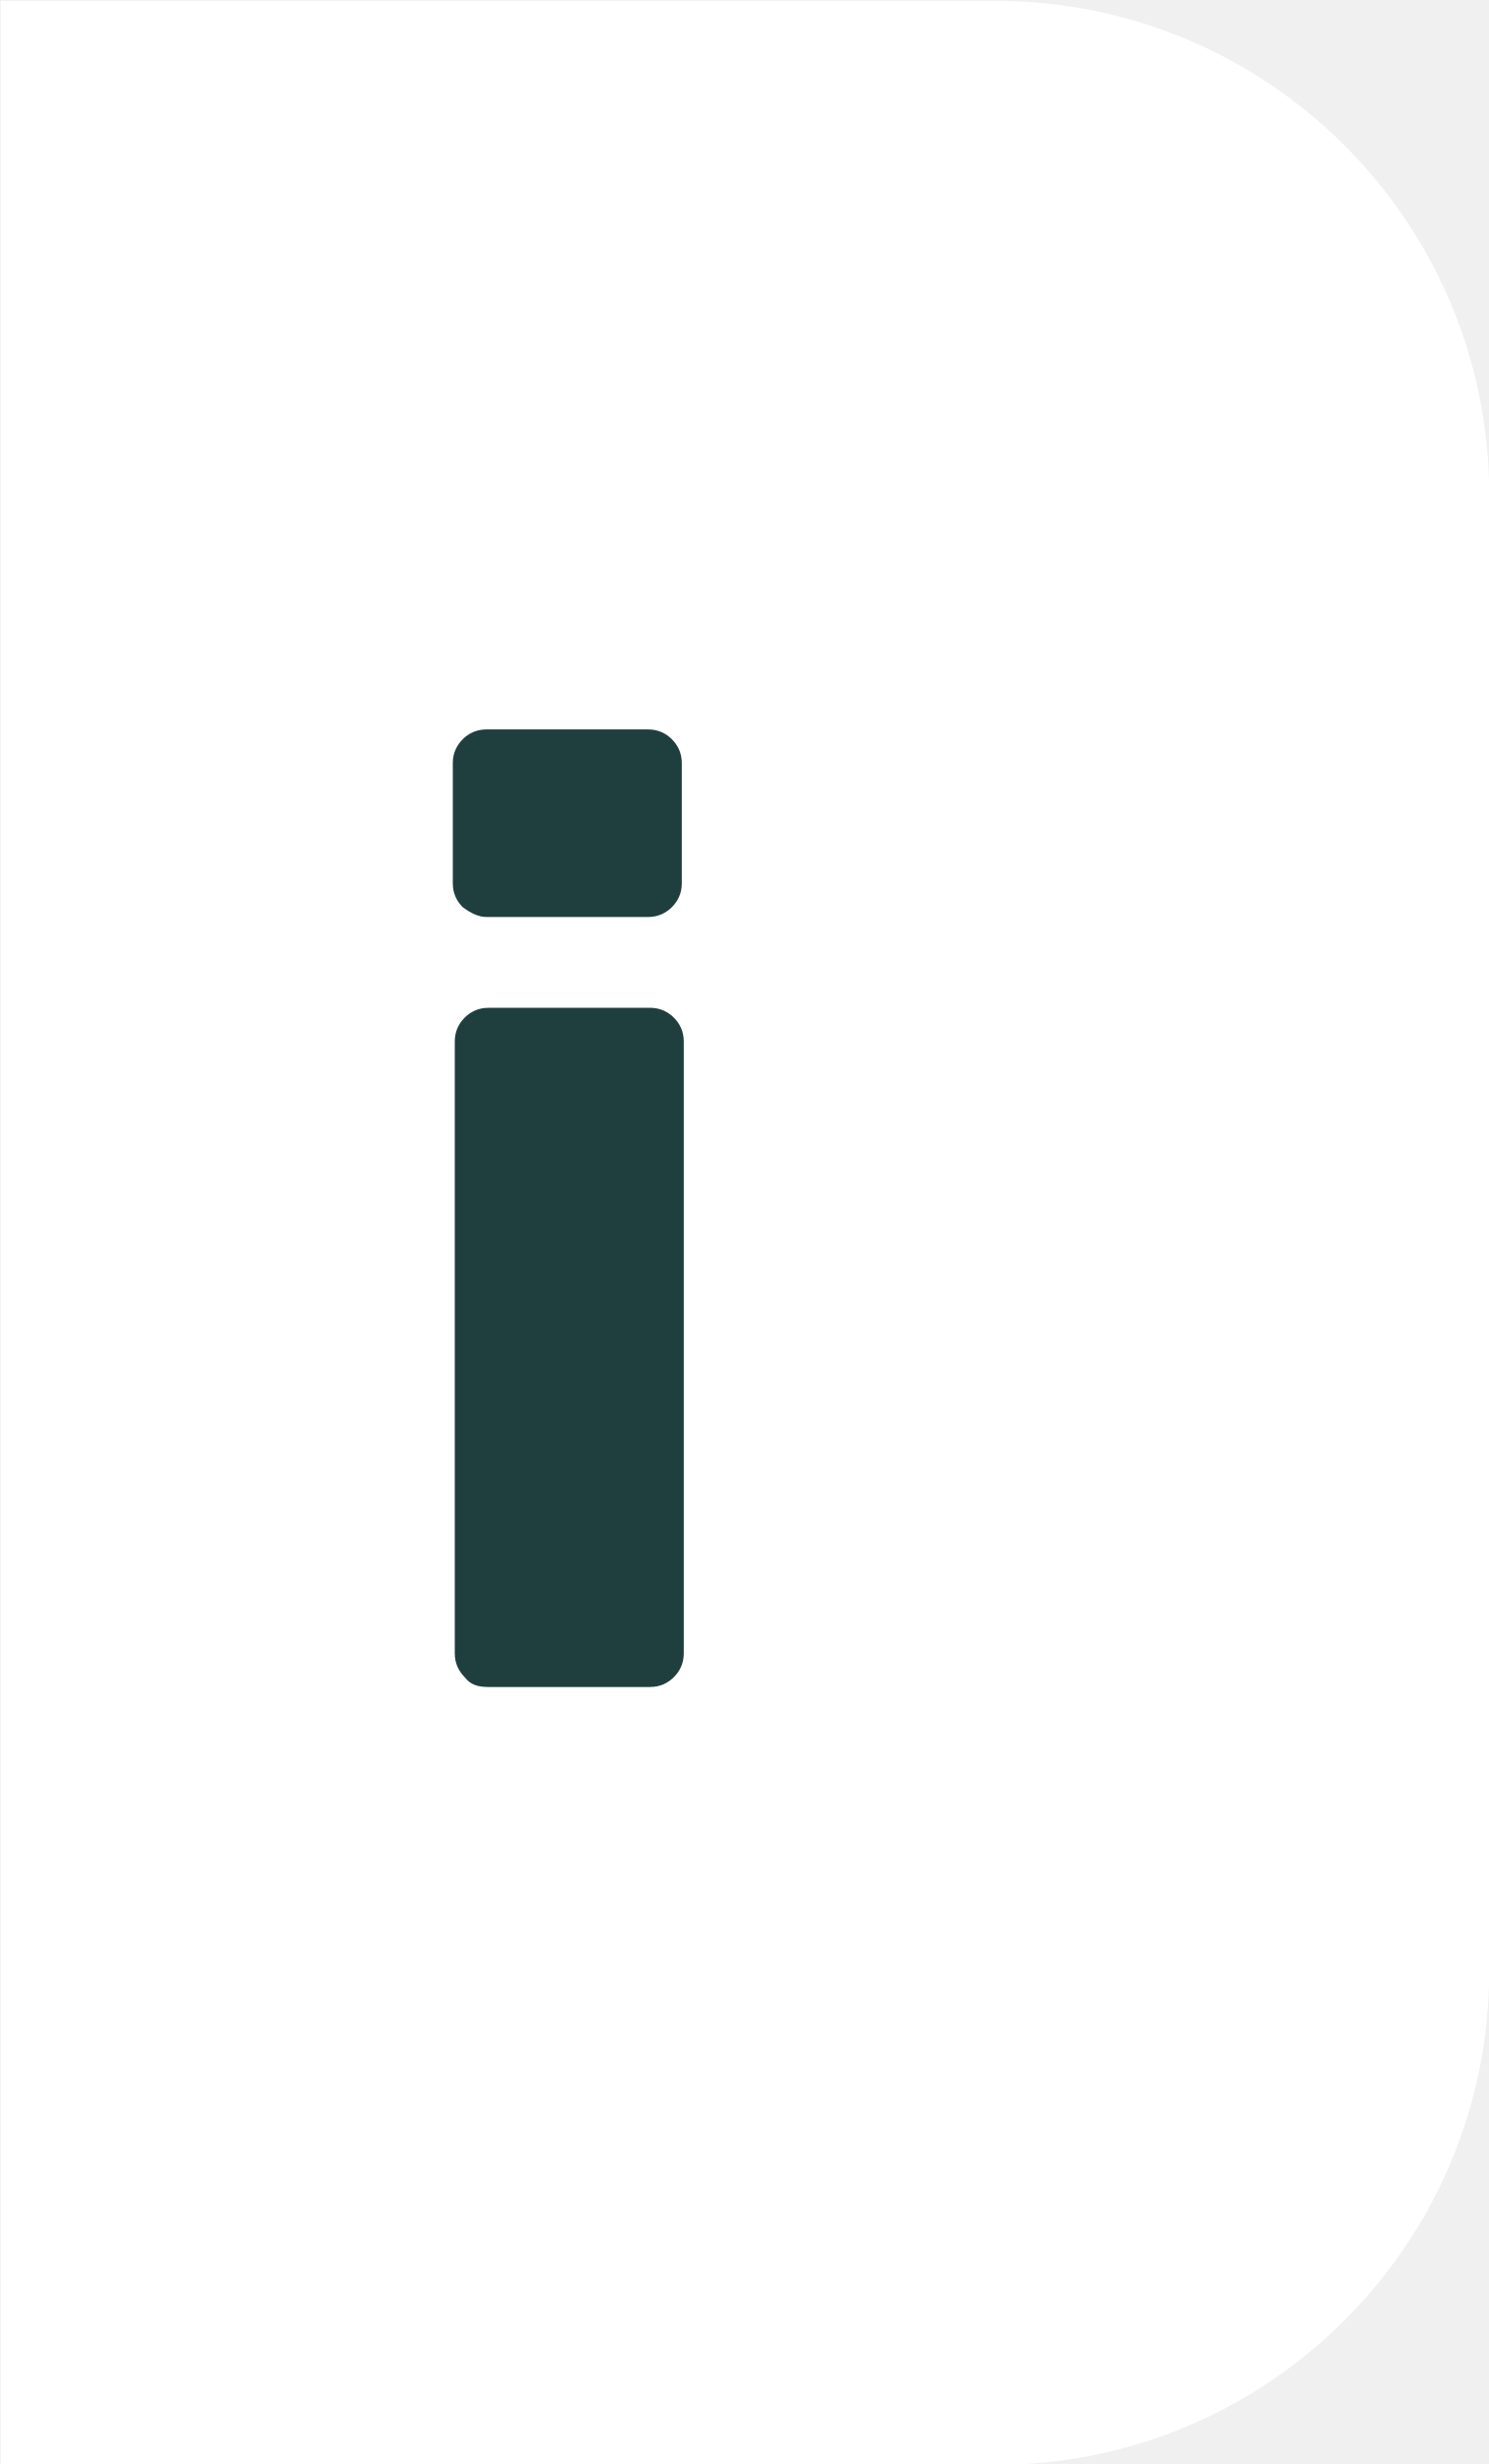
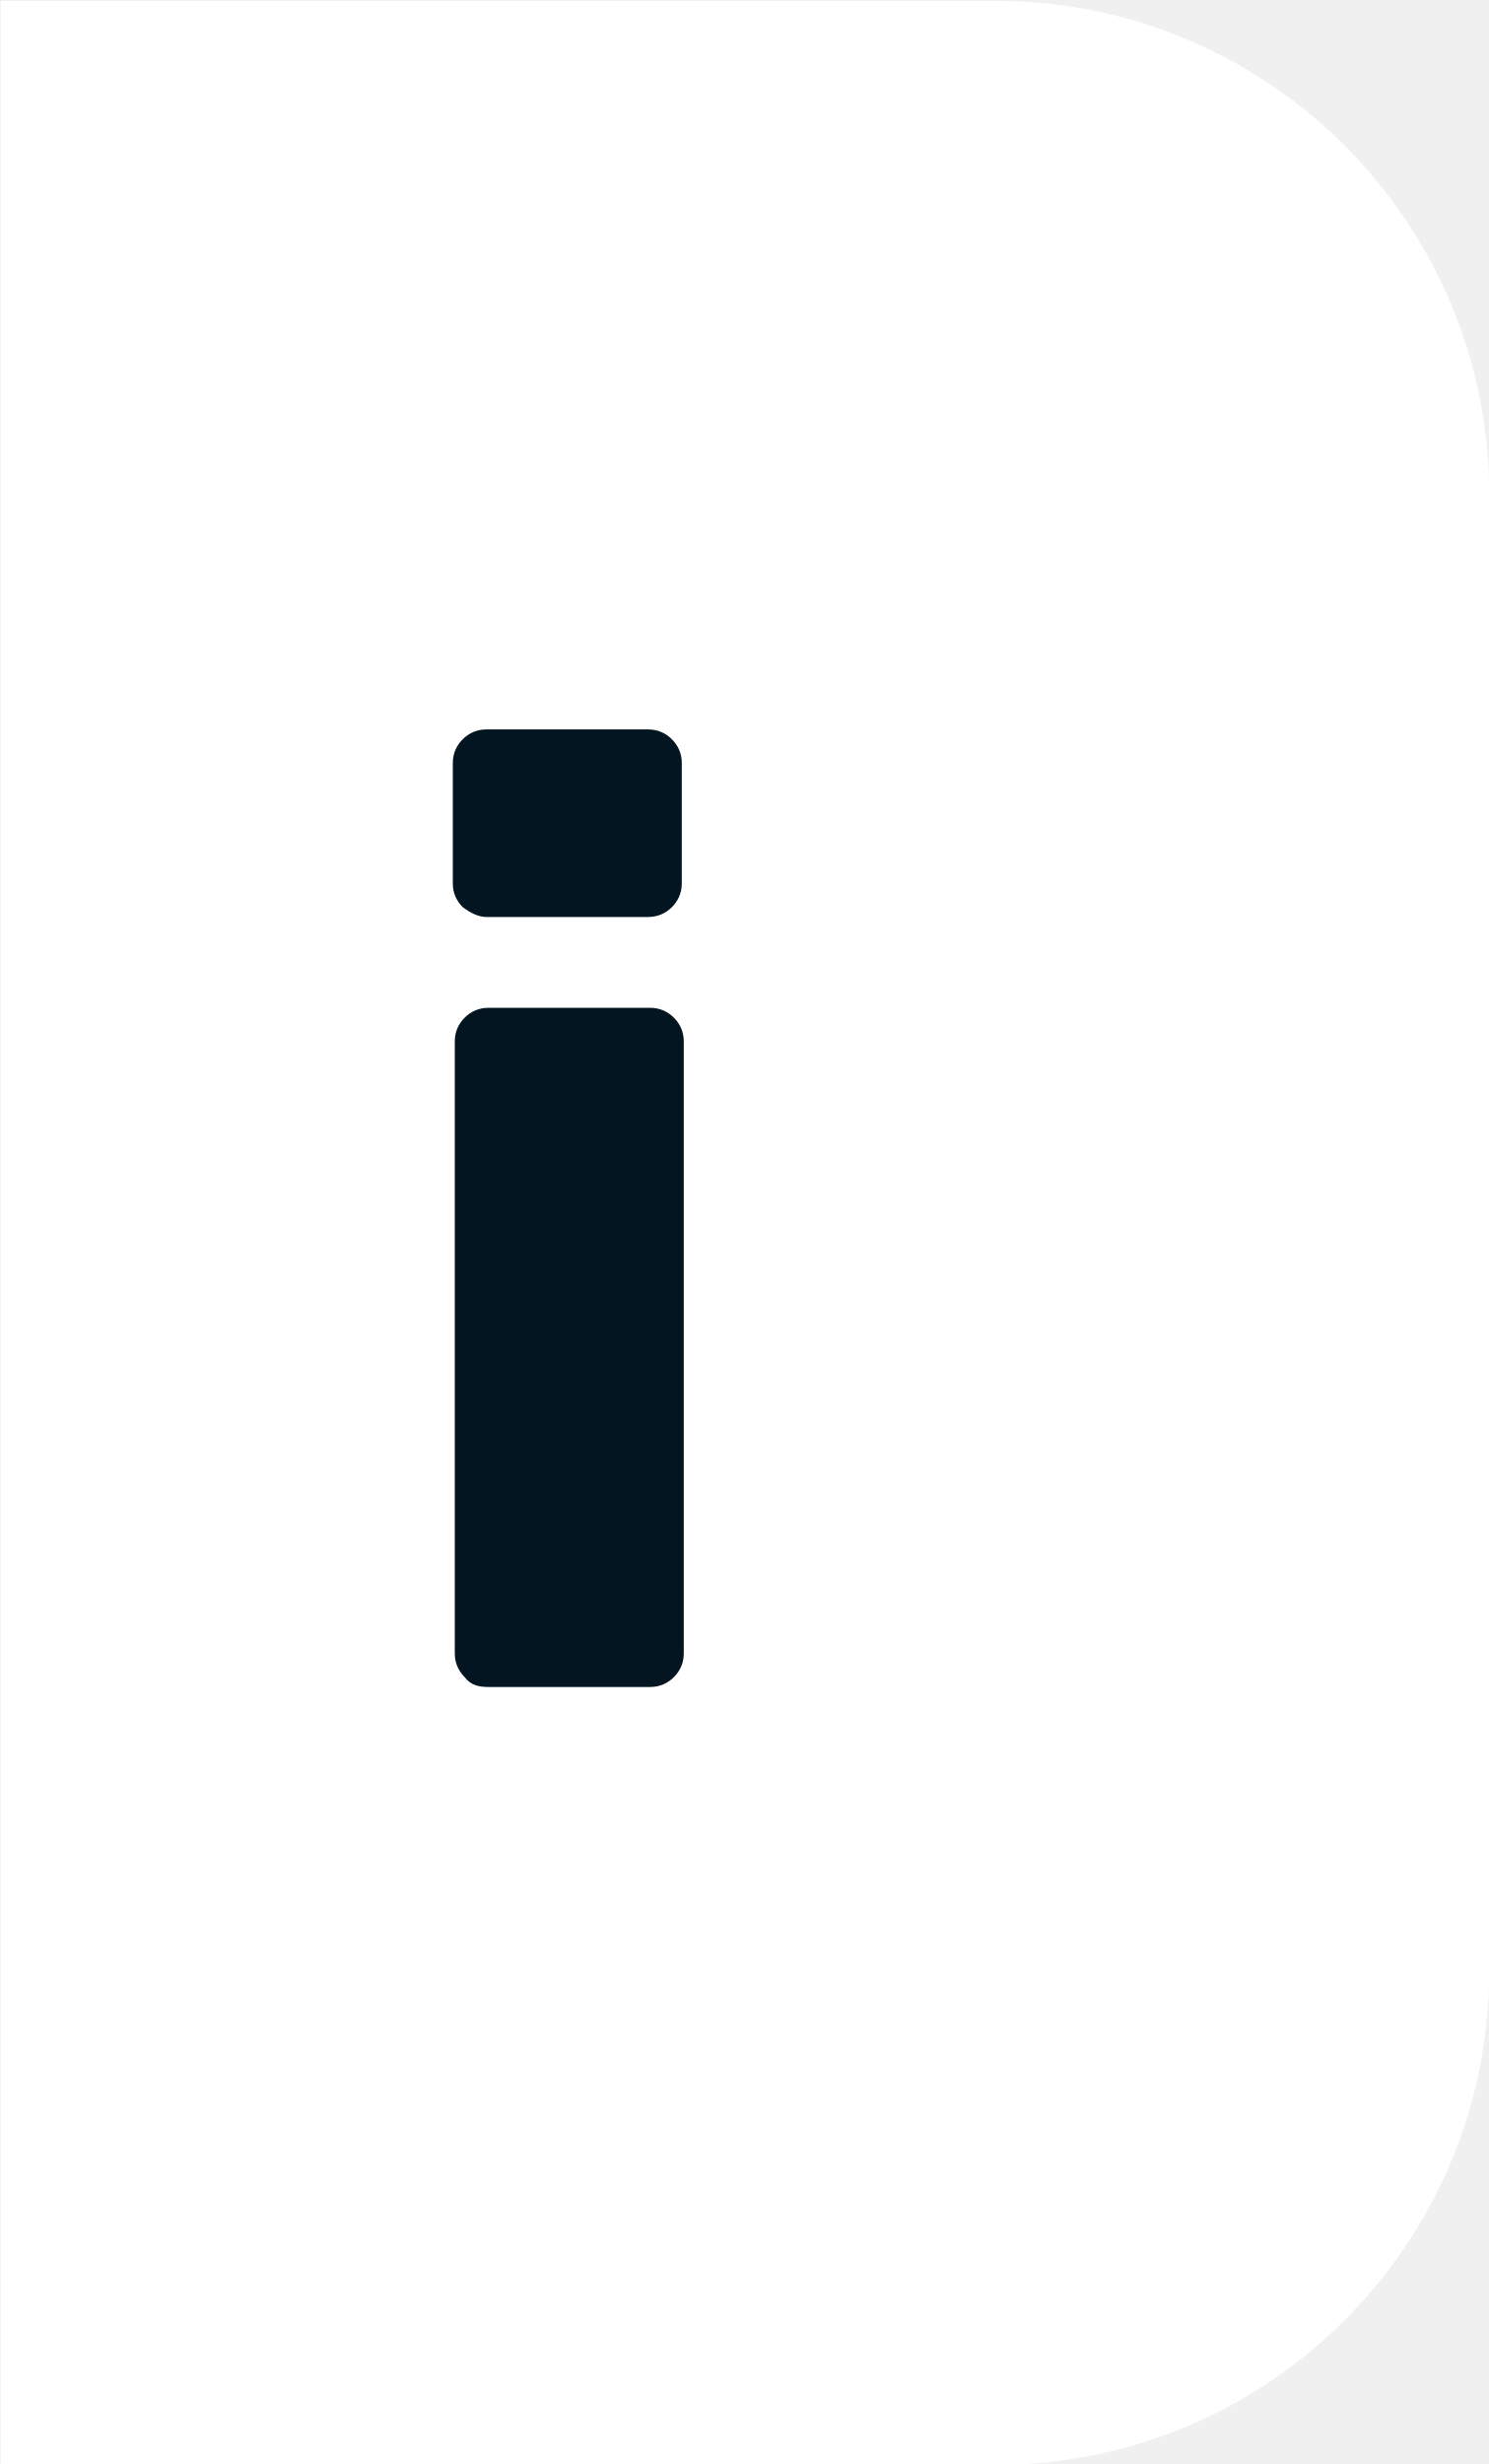
<svg xmlns="http://www.w3.org/2000/svg" version="1.1" id="Layer_1" x="0px" y="0px" viewBox="0 0 75.4 124.8" style="enable-background:new 0 0 75.4 124.8;" xml:space="preserve">
  <style type="text/css">
	.st0{fill:#FFFFFF;}
	.st1{enable-background:new    ;}
- 	.st2{fill:#1f3e3e;}
+ 	.st2{fill:#031520;}
</style>
  <g id="Group_509" transform="translate(-509.167 -124.528)">
    <g id="Group_33" transform="translate(-9.095 46.473)">
      <path id="Rectangle_7" class="st0" d="M518.3,78.1h50.4c13.8,0,25,11.2,25,25v74.8c0,13.8-11.2,25-25,25h-50.4V78.1z" />
      <g class="st1">
        <path class="st2" d="M541.7,124c-0.3-0.3-0.5-0.7-0.5-1.2v-6.1c0-0.5,0.2-0.9,0.5-1.2c0.3-0.3,0.7-0.5,1.2-0.5h8.2     c0.5,0,0.9,0.2,1.2,0.5s0.5,0.7,0.5,1.2v6.1c0,0.5-0.2,0.9-0.5,1.2c-0.3,0.3-0.7,0.5-1.2,0.5h-8.2     C542.5,124.5,542.1,124.3,541.7,124z M541.8,163c-0.3-0.3-0.5-0.7-0.5-1.2v-31c0-0.5,0.2-0.9,0.5-1.2s0.7-0.5,1.2-0.5h8.2     c0.5,0,0.9,0.2,1.2,0.5s0.5,0.7,0.5,1.2v31c0,0.5-0.2,0.9-0.5,1.2s-0.7,0.5-1.2,0.5H543C542.5,163.5,542.1,163.4,541.8,163z" />
      </g>
    </g>
  </g>
</svg>
